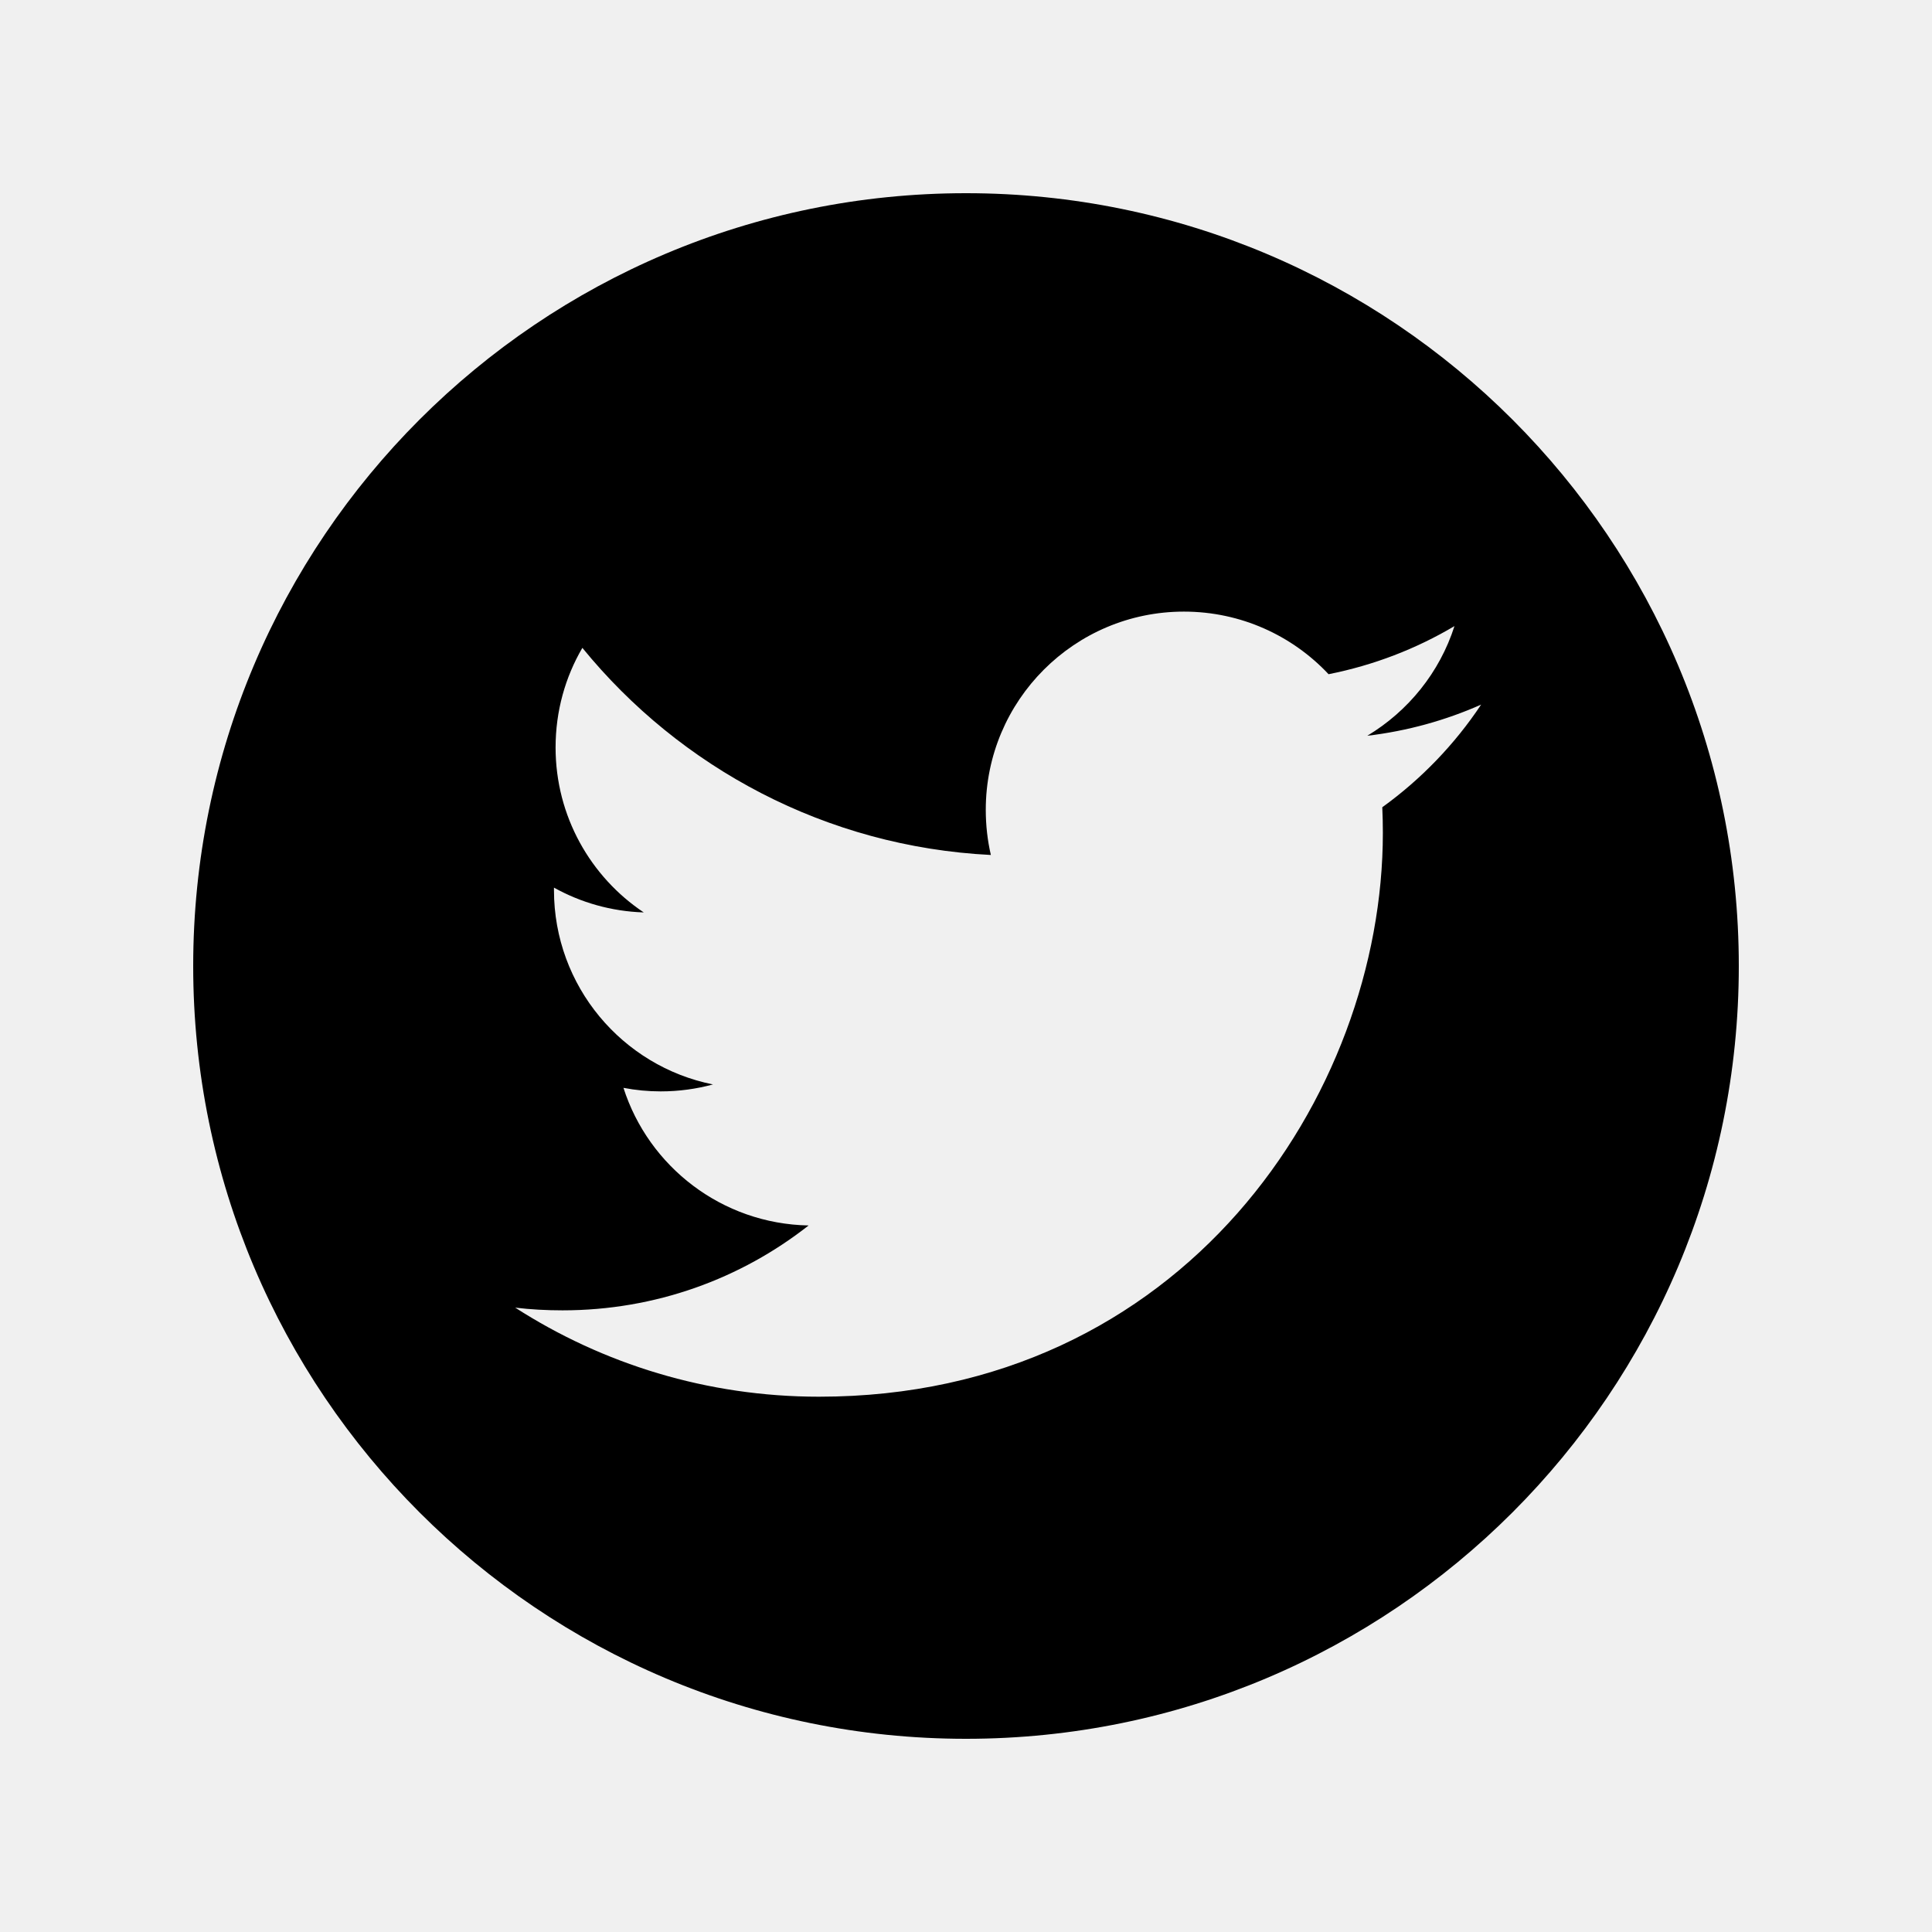
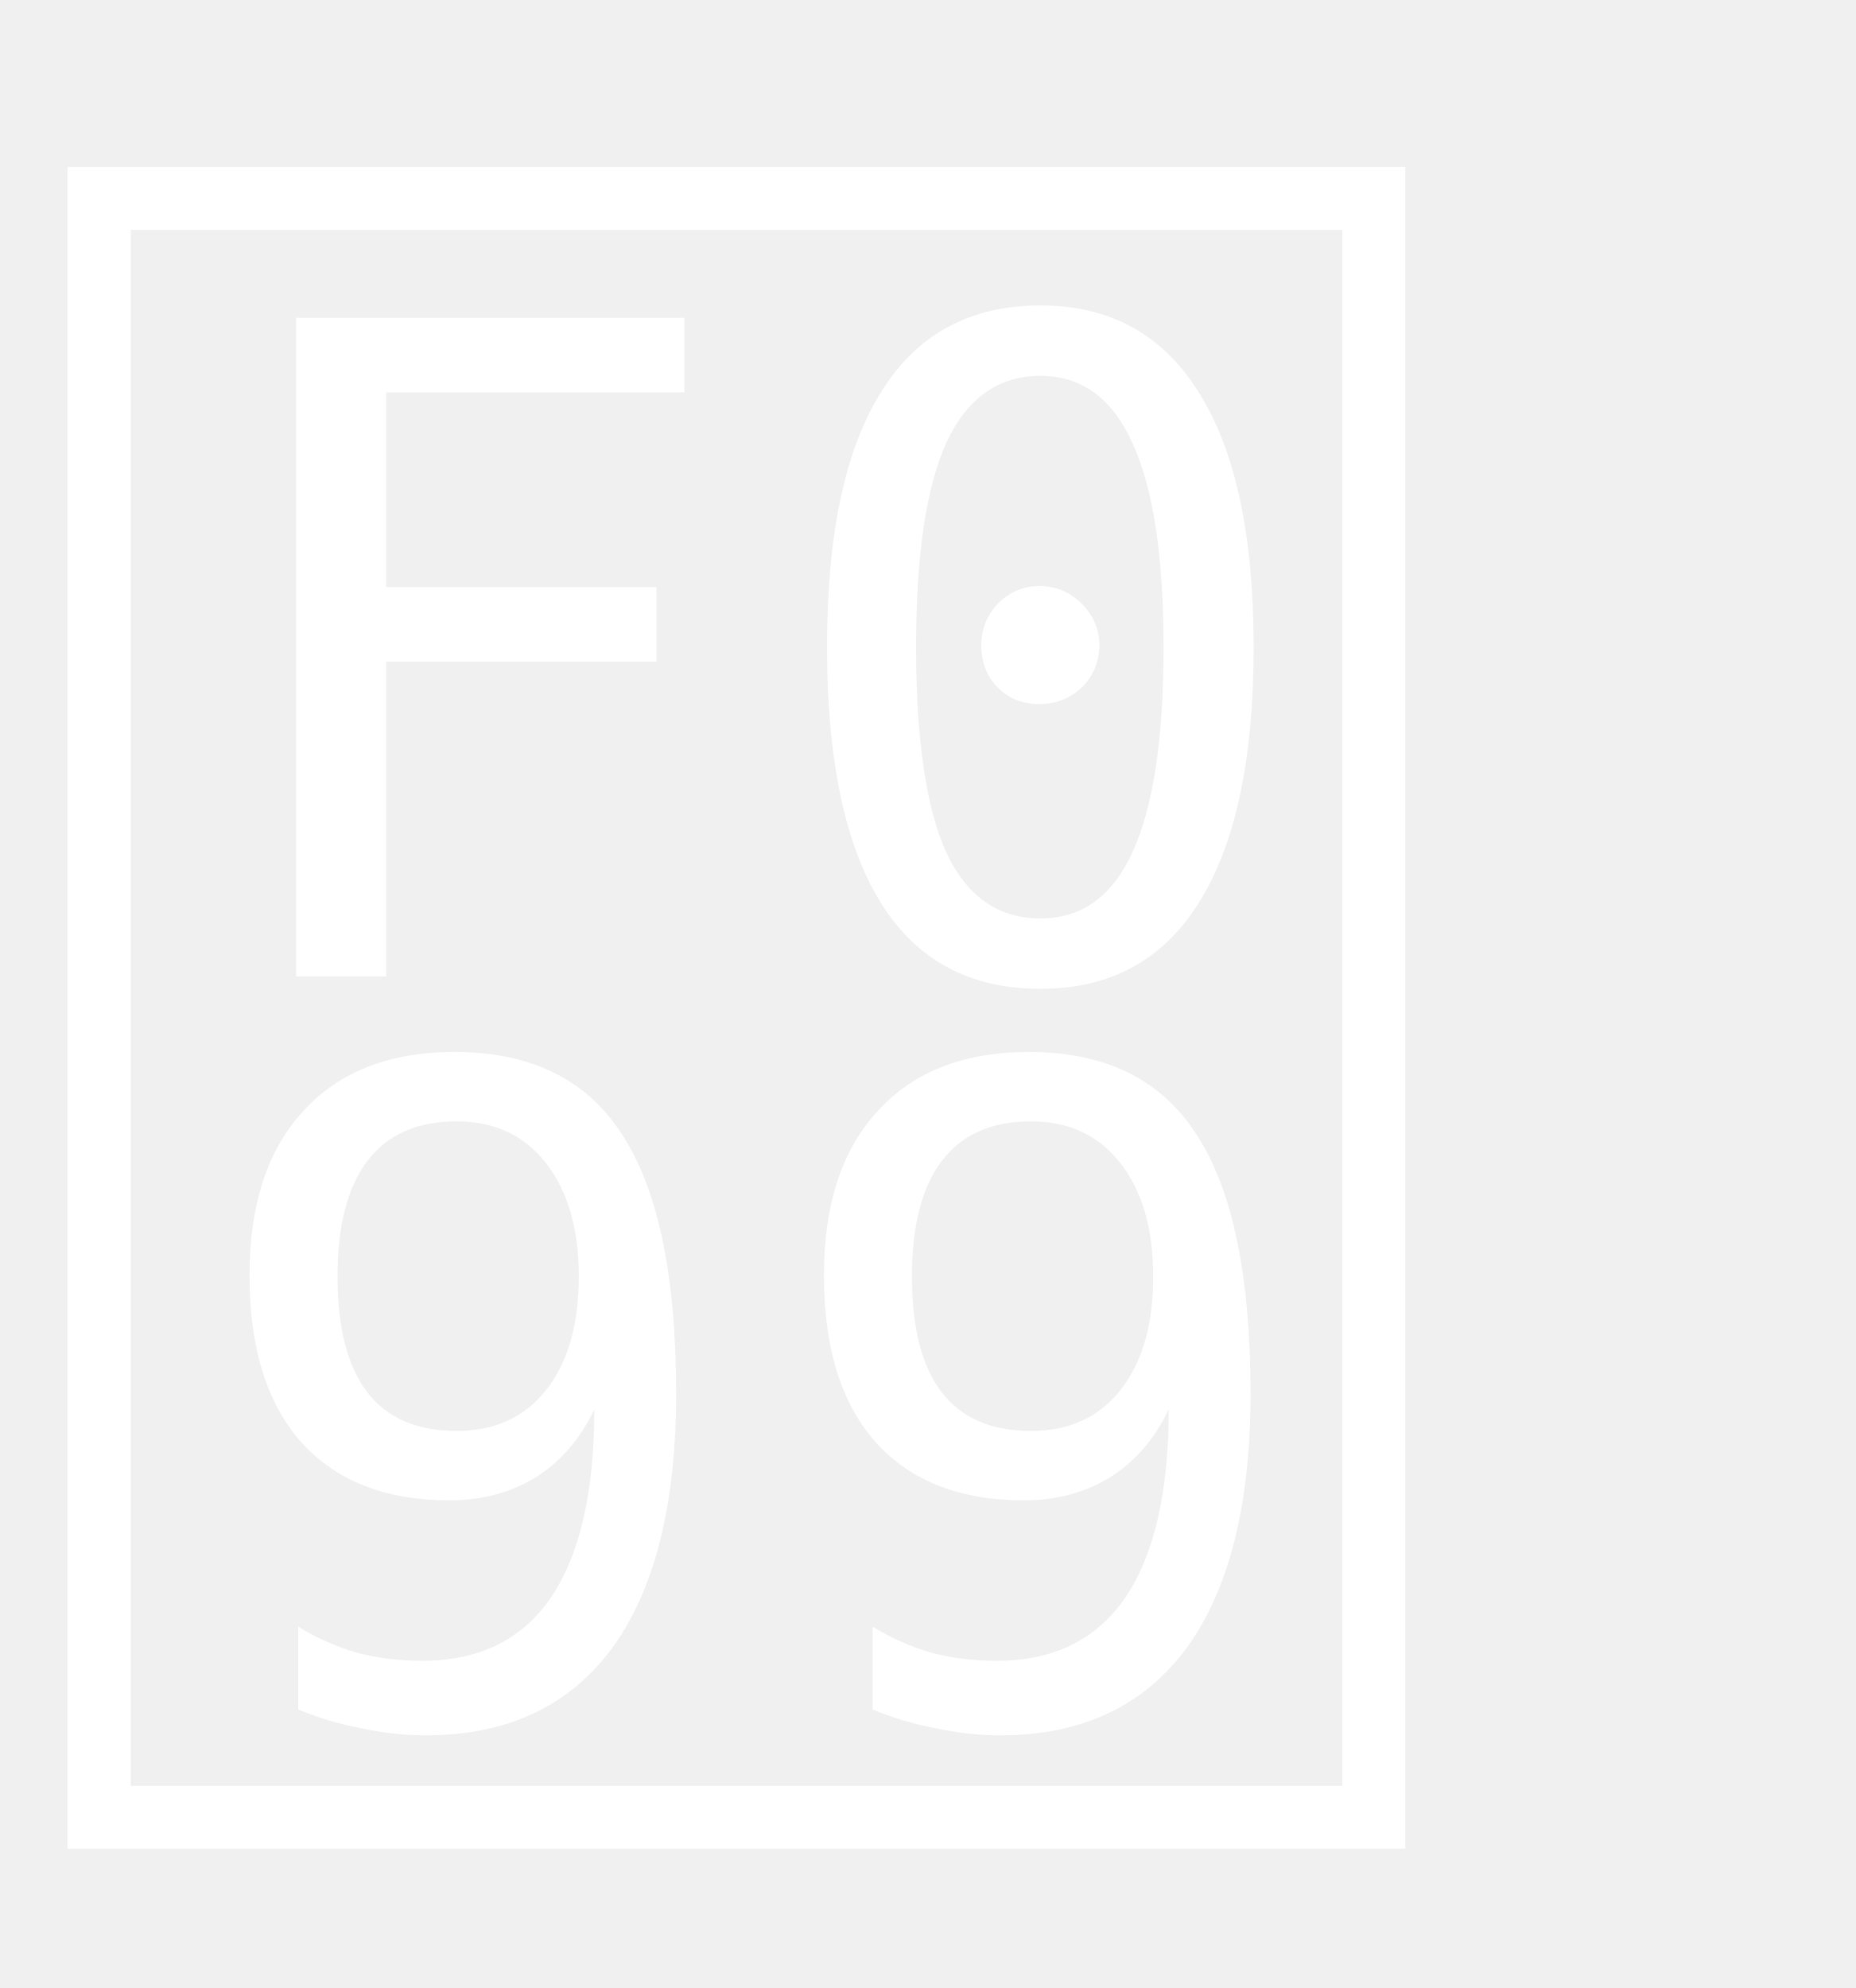
- <svg xmlns="http://www.w3.org/2000/svg" fill="#000000" viewBox="0 0 30 30" width="50px" height="50px">
-   <path d="M15,3C8.373,3,3,8.373,3,15c0,6.627,5.373,12,12,12s12-5.373,12-12C27,8.373,21.627,3,15,3z M21.464,12.535 c0.006,0.133,0.009,0.265,0.009,0.397c0,4.068-3.095,8.756-8.756,8.756c-1.739,0-3.356-0.509-4.717-1.383 c0.241,0.029,0.486,0.042,0.735,0.042c1.443,0,2.769-0.491,3.821-1.318c-1.347-0.025-2.484-0.915-2.875-2.137 c0.188,0.036,0.381,0.055,0.579,0.055c0.281,0,0.554-0.038,0.811-0.108c-1.408-0.282-2.469-1.526-2.469-3.017 c0-0.013,0-0.026,0-0.039c0.415,0.231,0.889,0.369,1.394,0.385c-0.825-0.551-1.369-1.494-1.369-2.561 c0-0.565,0.151-1.094,0.416-1.547c1.518,1.862,3.786,3.088,6.343,3.216c-0.052-0.225-0.079-0.46-0.079-0.701 c0-1.699,1.378-3.078,3.077-3.078c0.885,0,1.685,0.374,2.246,0.972c0.701-0.139,1.36-0.394,1.955-0.747 c-0.23,0.719-0.718,1.321-1.354,1.703c0.622-0.074,1.215-0.239,1.768-0.484C22.588,11.559,22.067,12.1,21.464,12.535z" />
+ <svg xmlns="http://www.w3.org/2000/svg" width="28" height="30" viewBox="0 0 28 30">
+   <text id="_" data-name="" transform="translate(14 26)" fill="#fff" font-size="30" font-family="FontAwesome">
+     <tspan x="-13.929" y="0"></tspan>
+   </text>
</svg>
